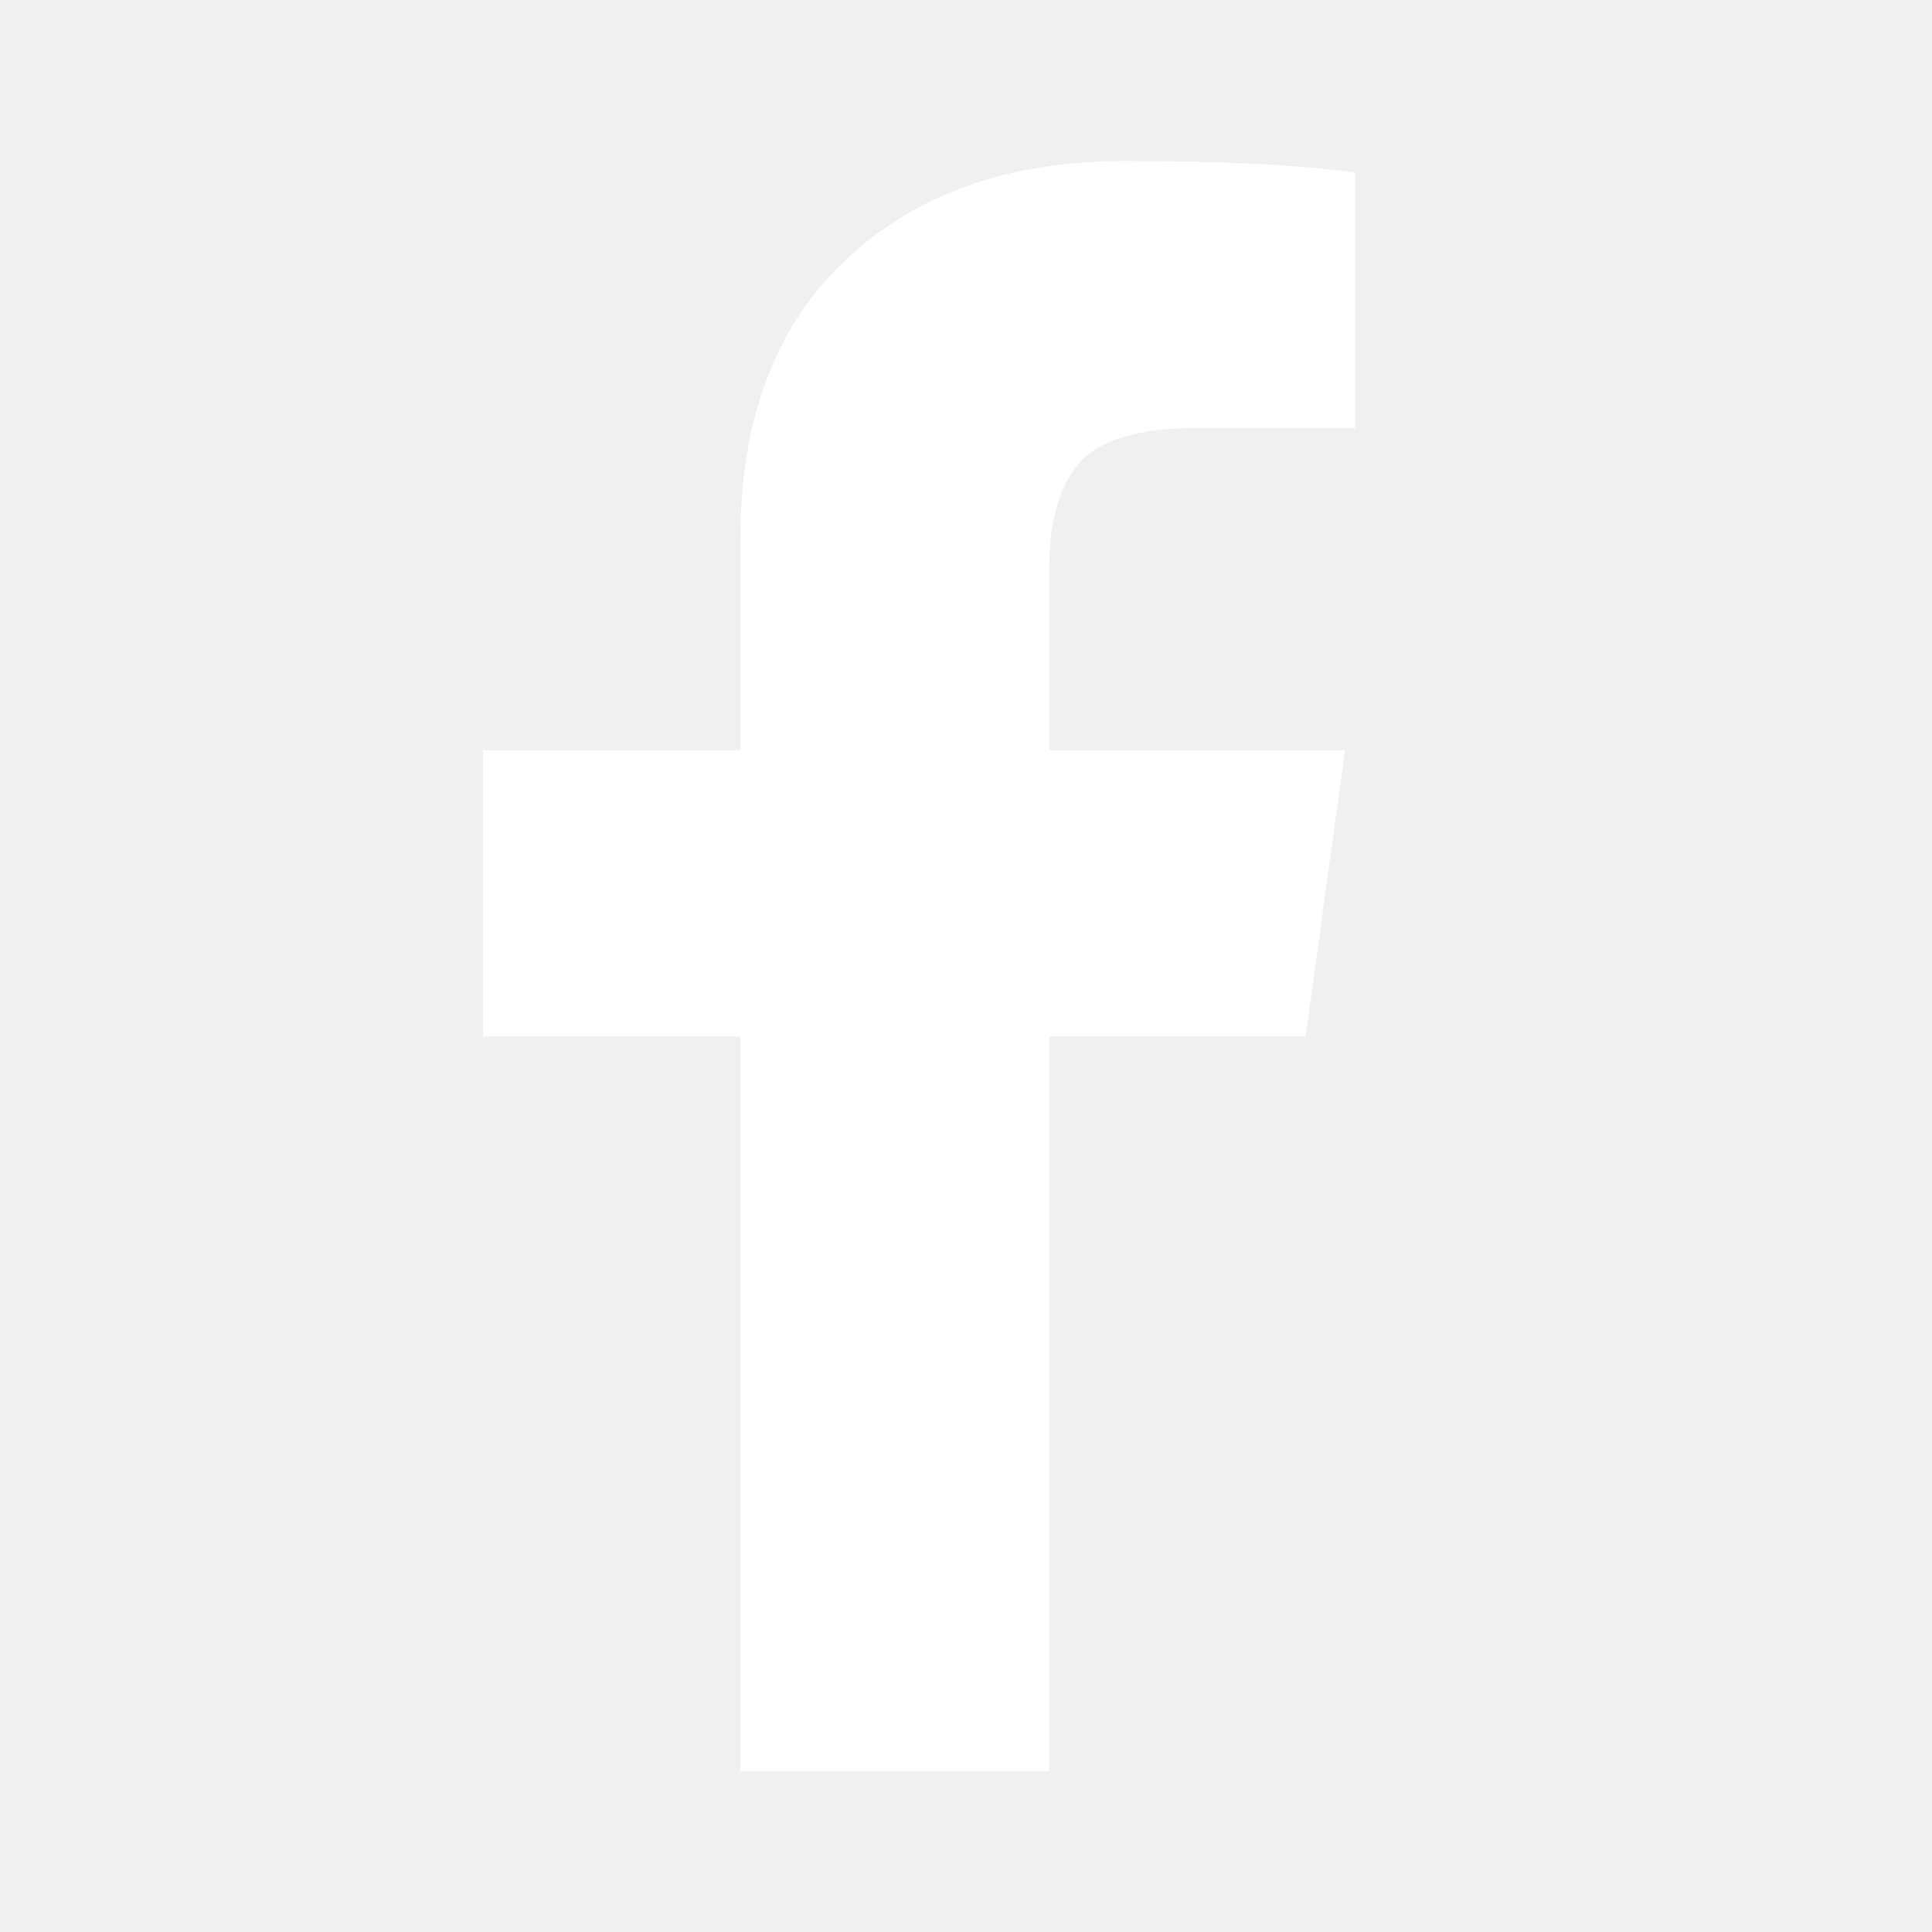
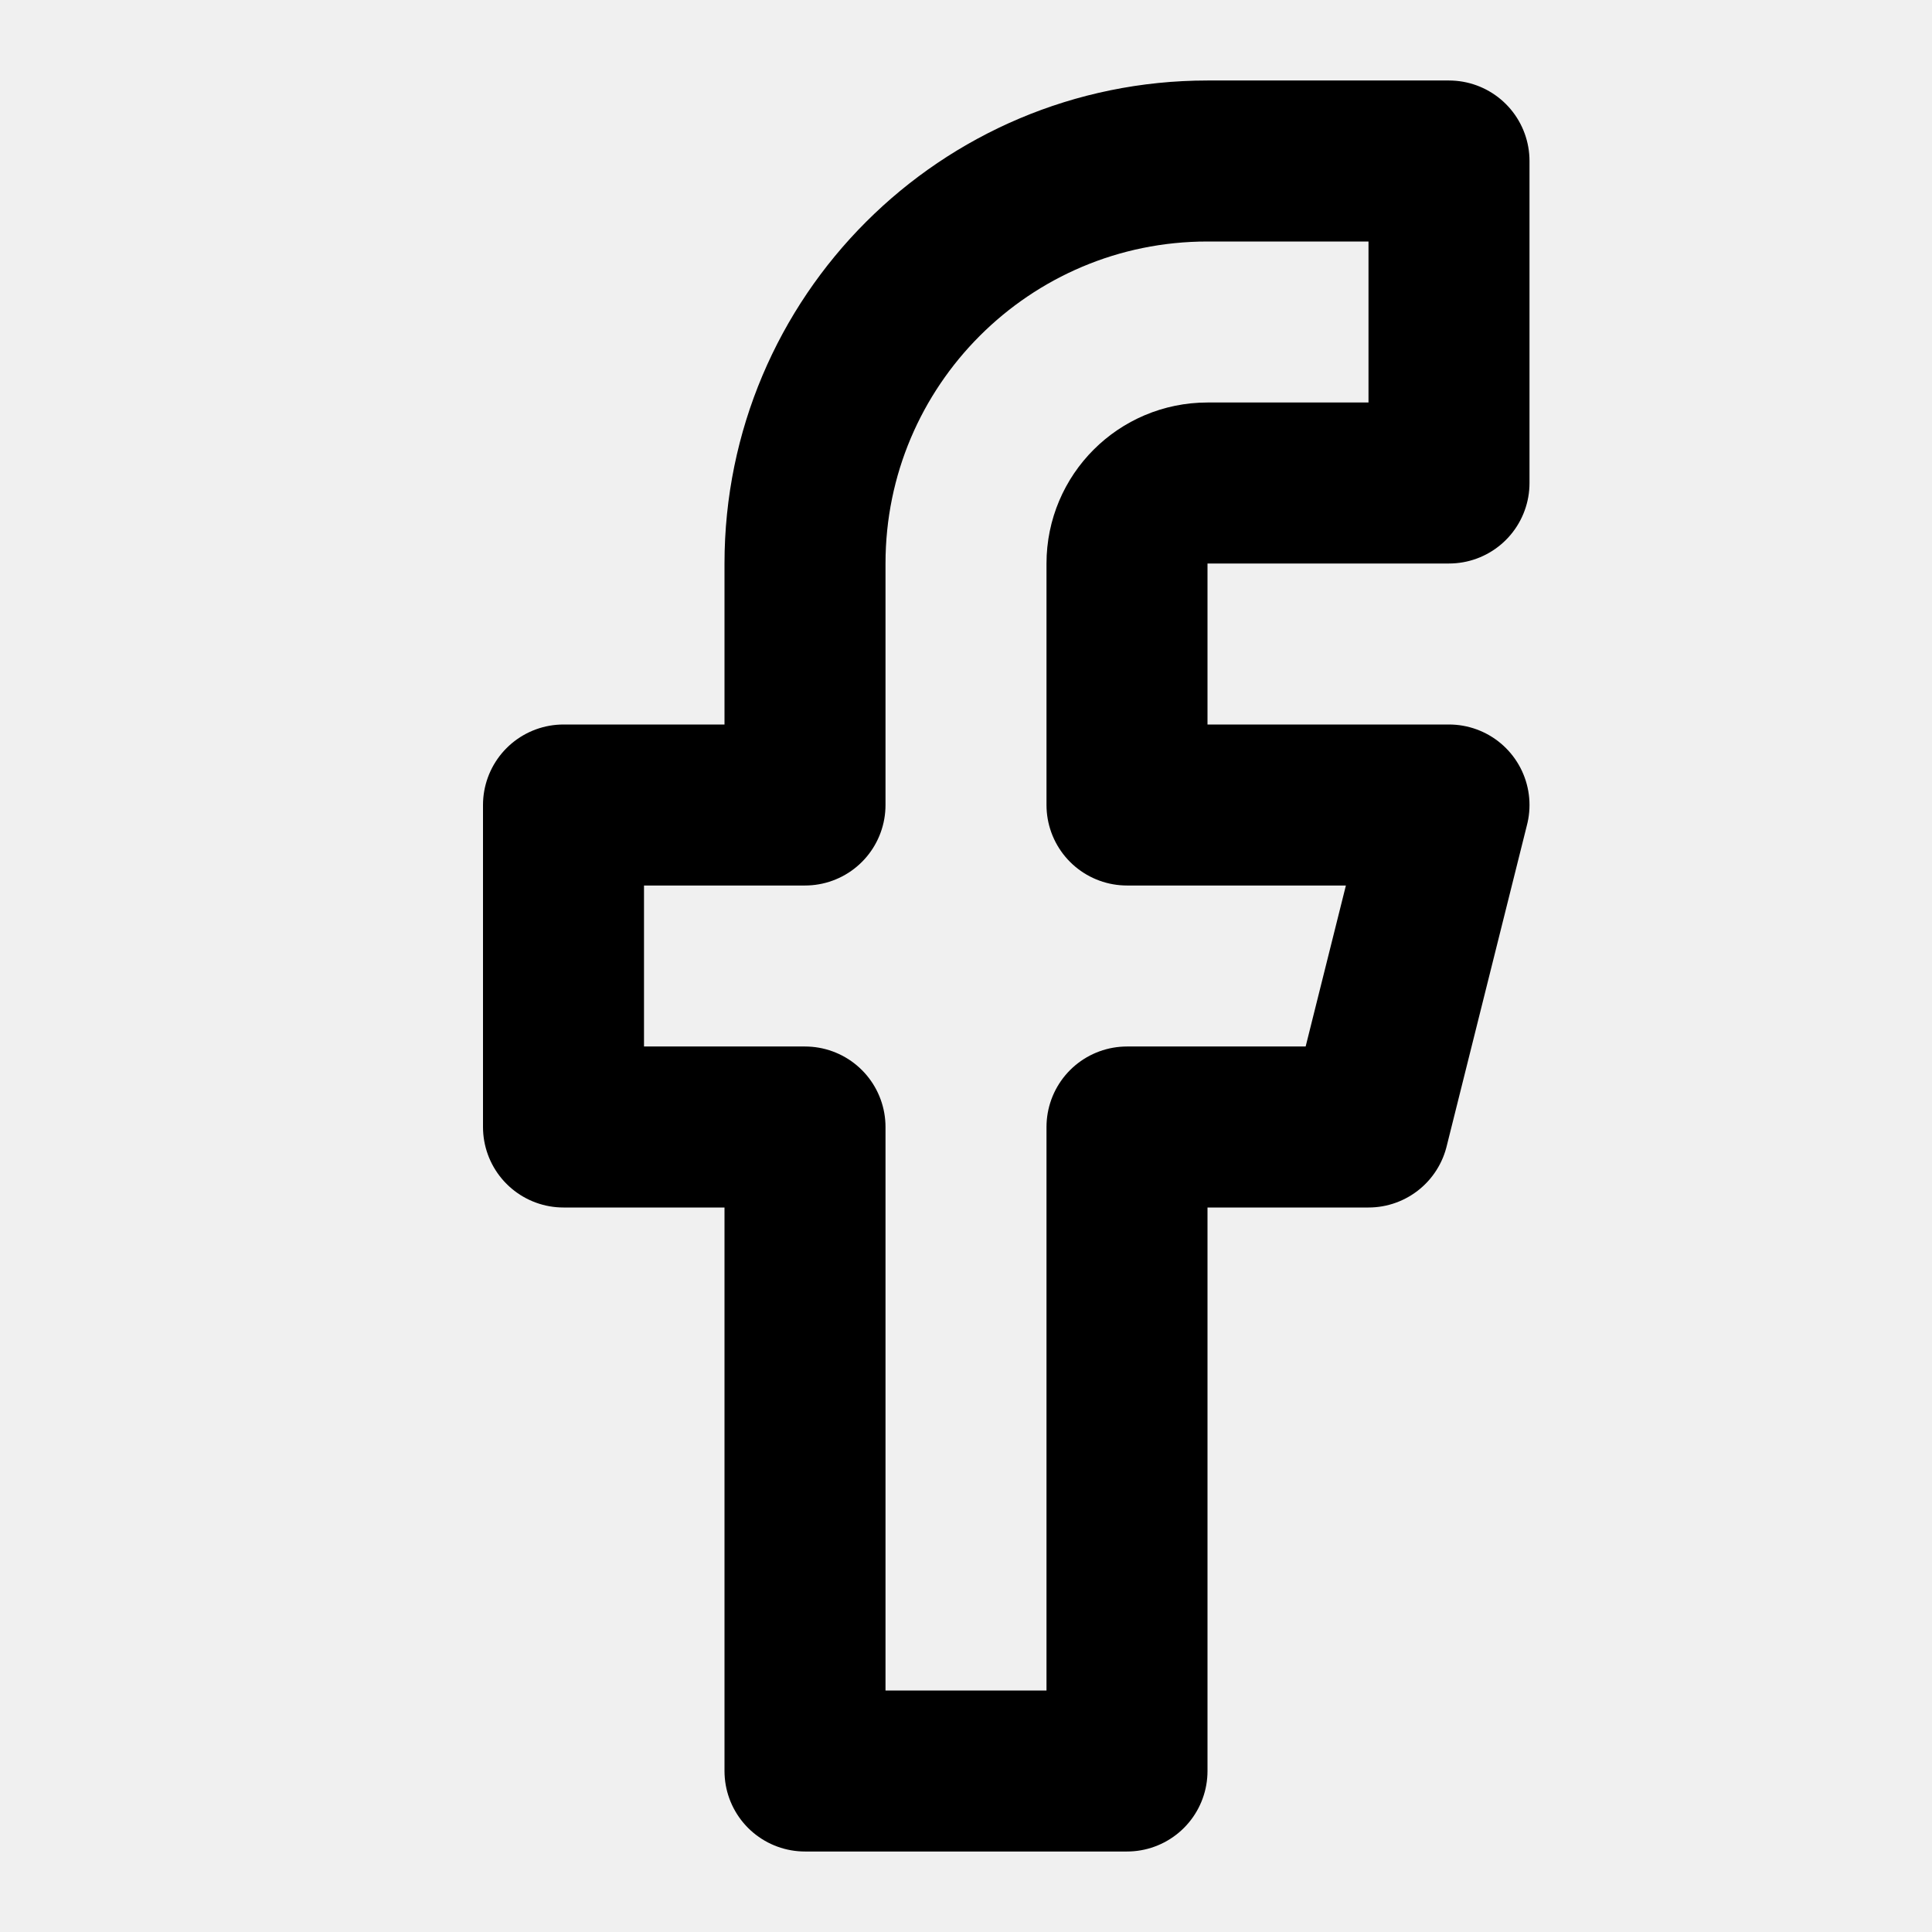
- <svg xmlns="http://www.w3.org/2000/svg" width="24px" height="24px" viewBox="0 0 24 24" version="1.1">
-   <g id="Templates" stroke="none" stroke-width="1" fill="none" fill-rule="evenodd">
-     <g id="Mobile" transform="translate(-26, -1537)">
-       <g id="footer/mobile" transform="translate(0, 650)">
-         <g id="Group-2" transform="translate(0, 414)">
-           <g id="social" transform="translate(20, 467)" fill="#FFFFFF">
-             <g id="Icon" transform="translate(6, 6)">
-               <path d="M16.833,2.144 L16.833,5.317 L14.865,5.317 C14.146,5.317 13.661,5.462 13.41,5.75 C13.16,6.038 13.034,6.471 13.034,7.048 L13.034,9.32 L16.708,9.32 L16.219,12.877 L13.034,12.877 L13.034,22 L9.197,22 L9.197,12.877 L6,12.877 L6,9.32 L9.197,9.32 L9.197,6.7 C9.197,5.209 9.632,4.053 10.501,3.232 C11.371,2.411 12.528,2 13.975,2 C15.203,2 16.156,2.048 16.833,2.144 Z" id="Shape">
-                             </path>
-             </g>
-           </g>
-         </g>
-       </g>
-     </g>
-   </g>
+ <svg xmlns="http://www.w3.org/2000/svg" width="24" height="24" viewBox="0 0 24 24" fill="none" stroke="currentColor" stroke-width="2" stroke-linecap="round" stroke-linejoin="round" class="feather feather-facebook">
+   <path d="M18 2h-3a5 5 0 0 0-5 5v3H7v4h3v8h4v-8h3l1-4h-4V7a1 1 0 0 1 1-1h3z" />
</svg>
